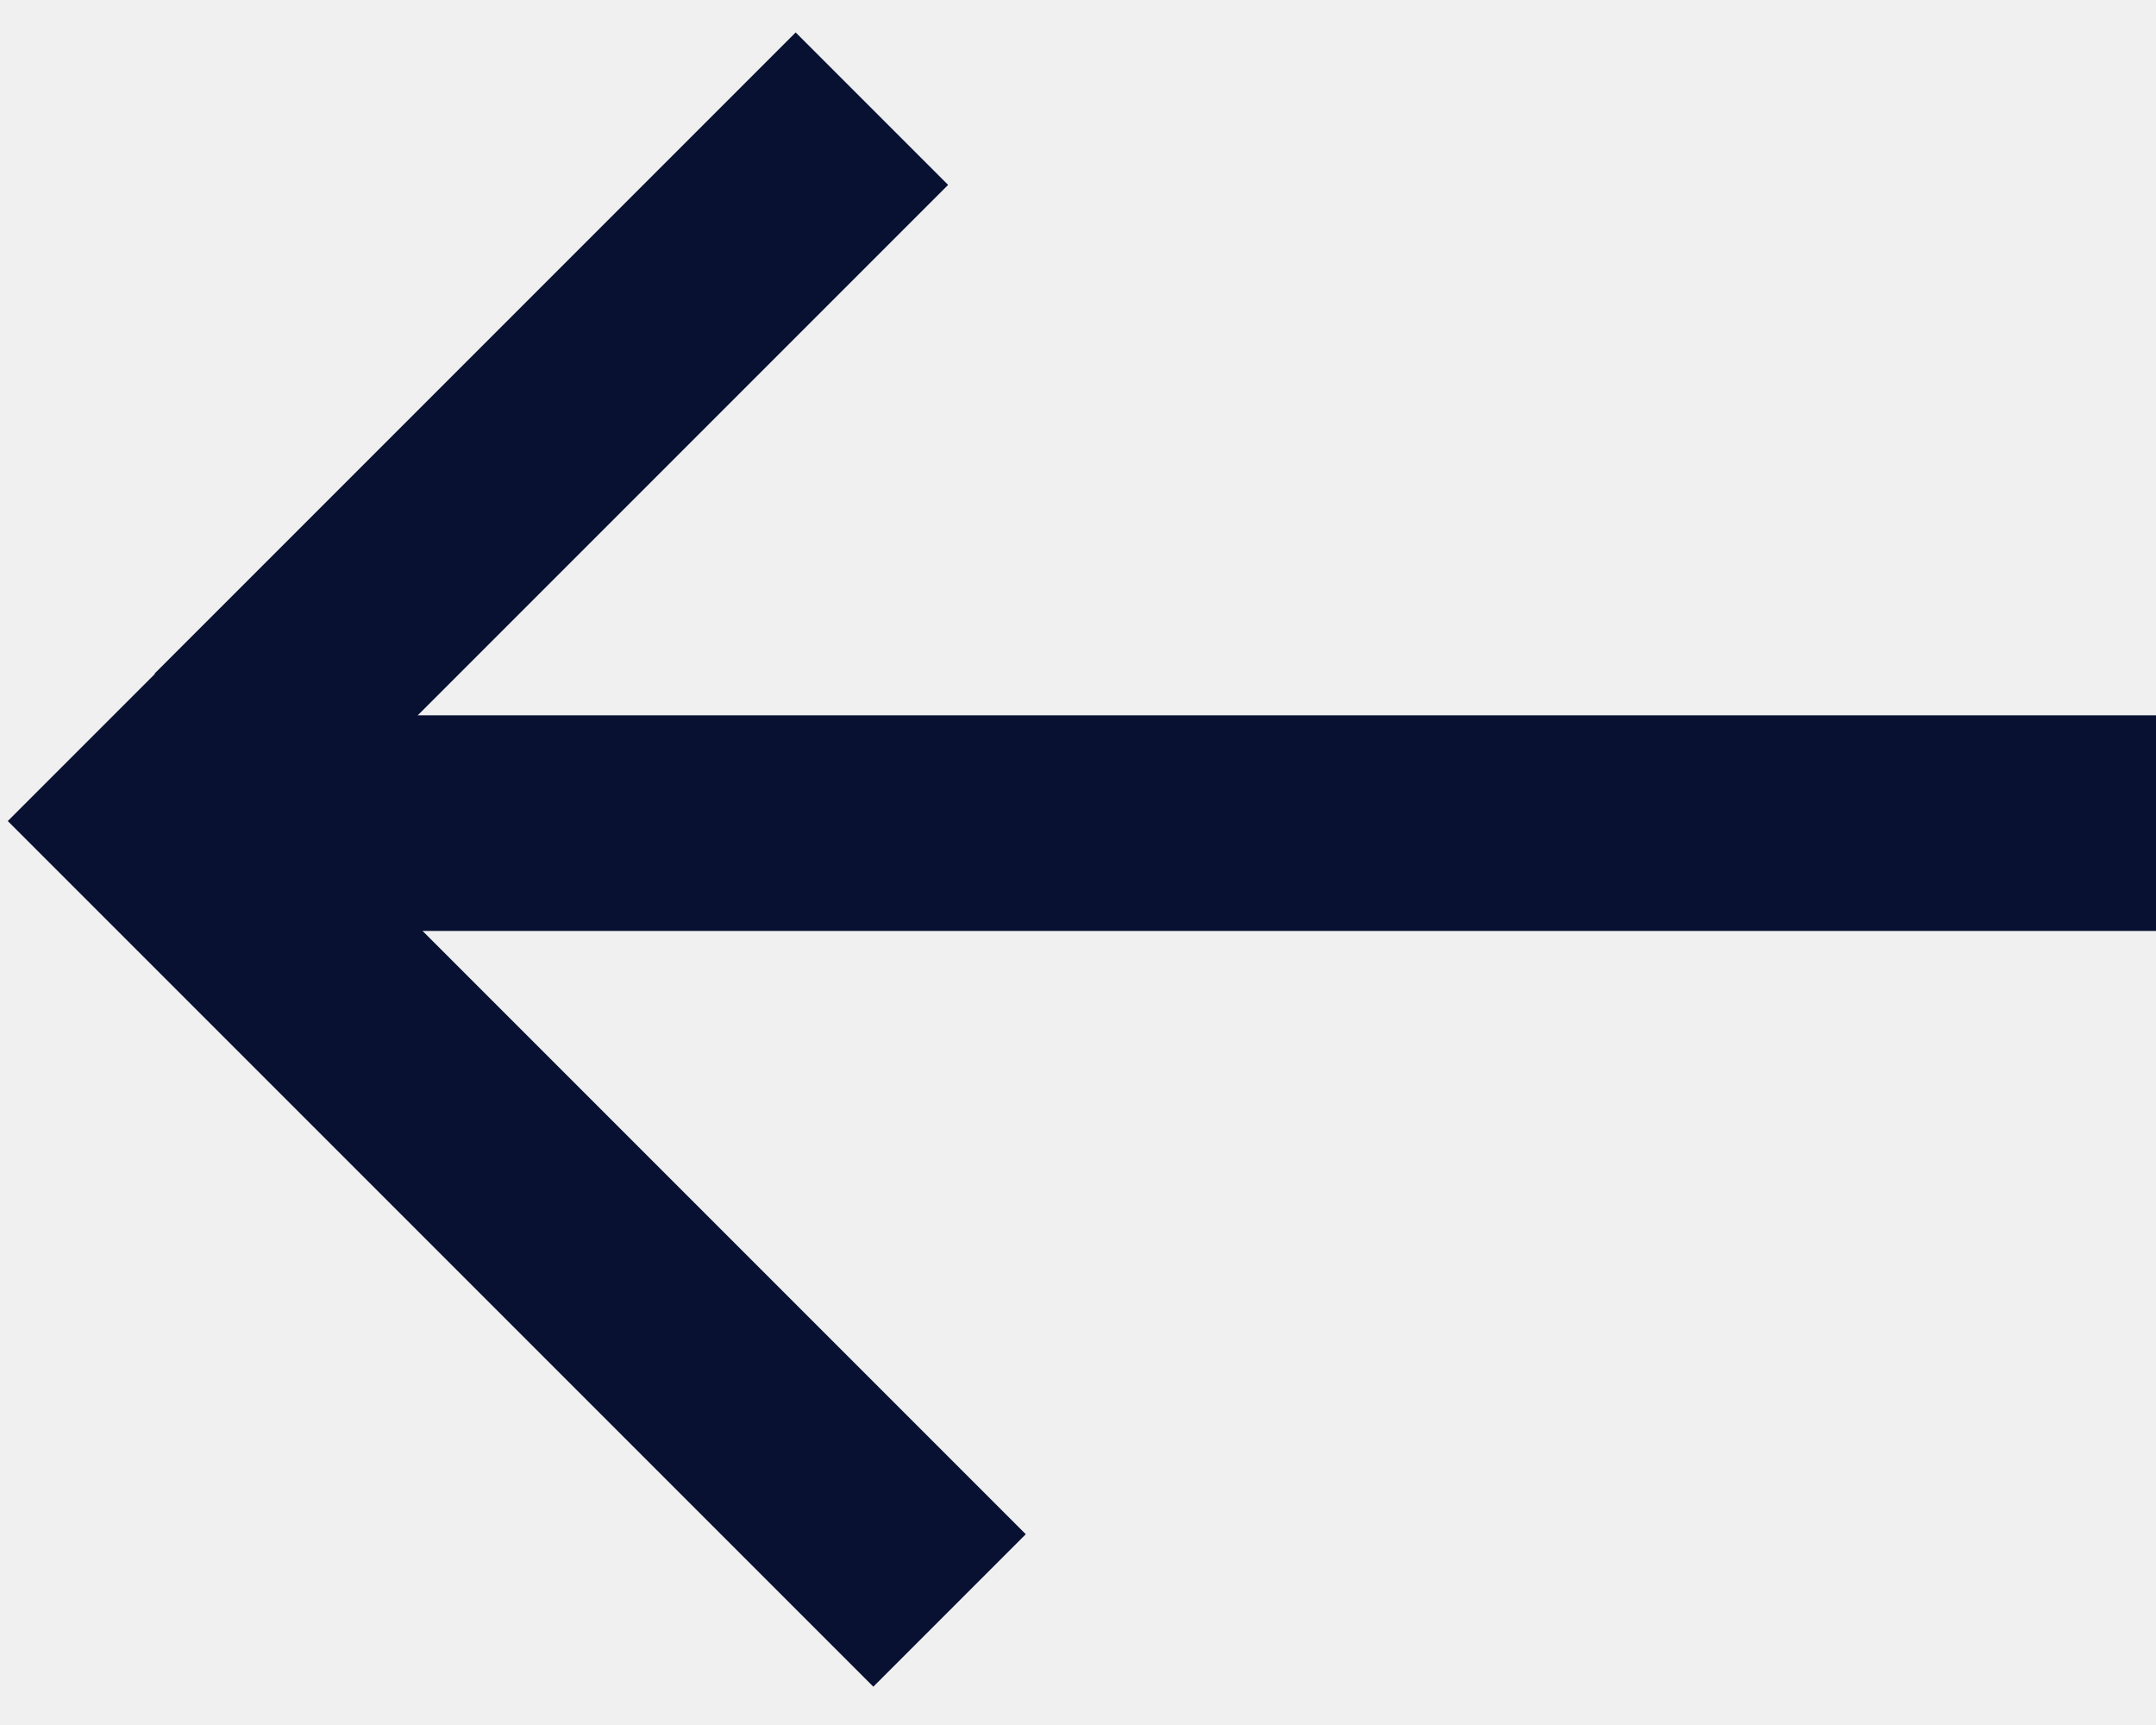
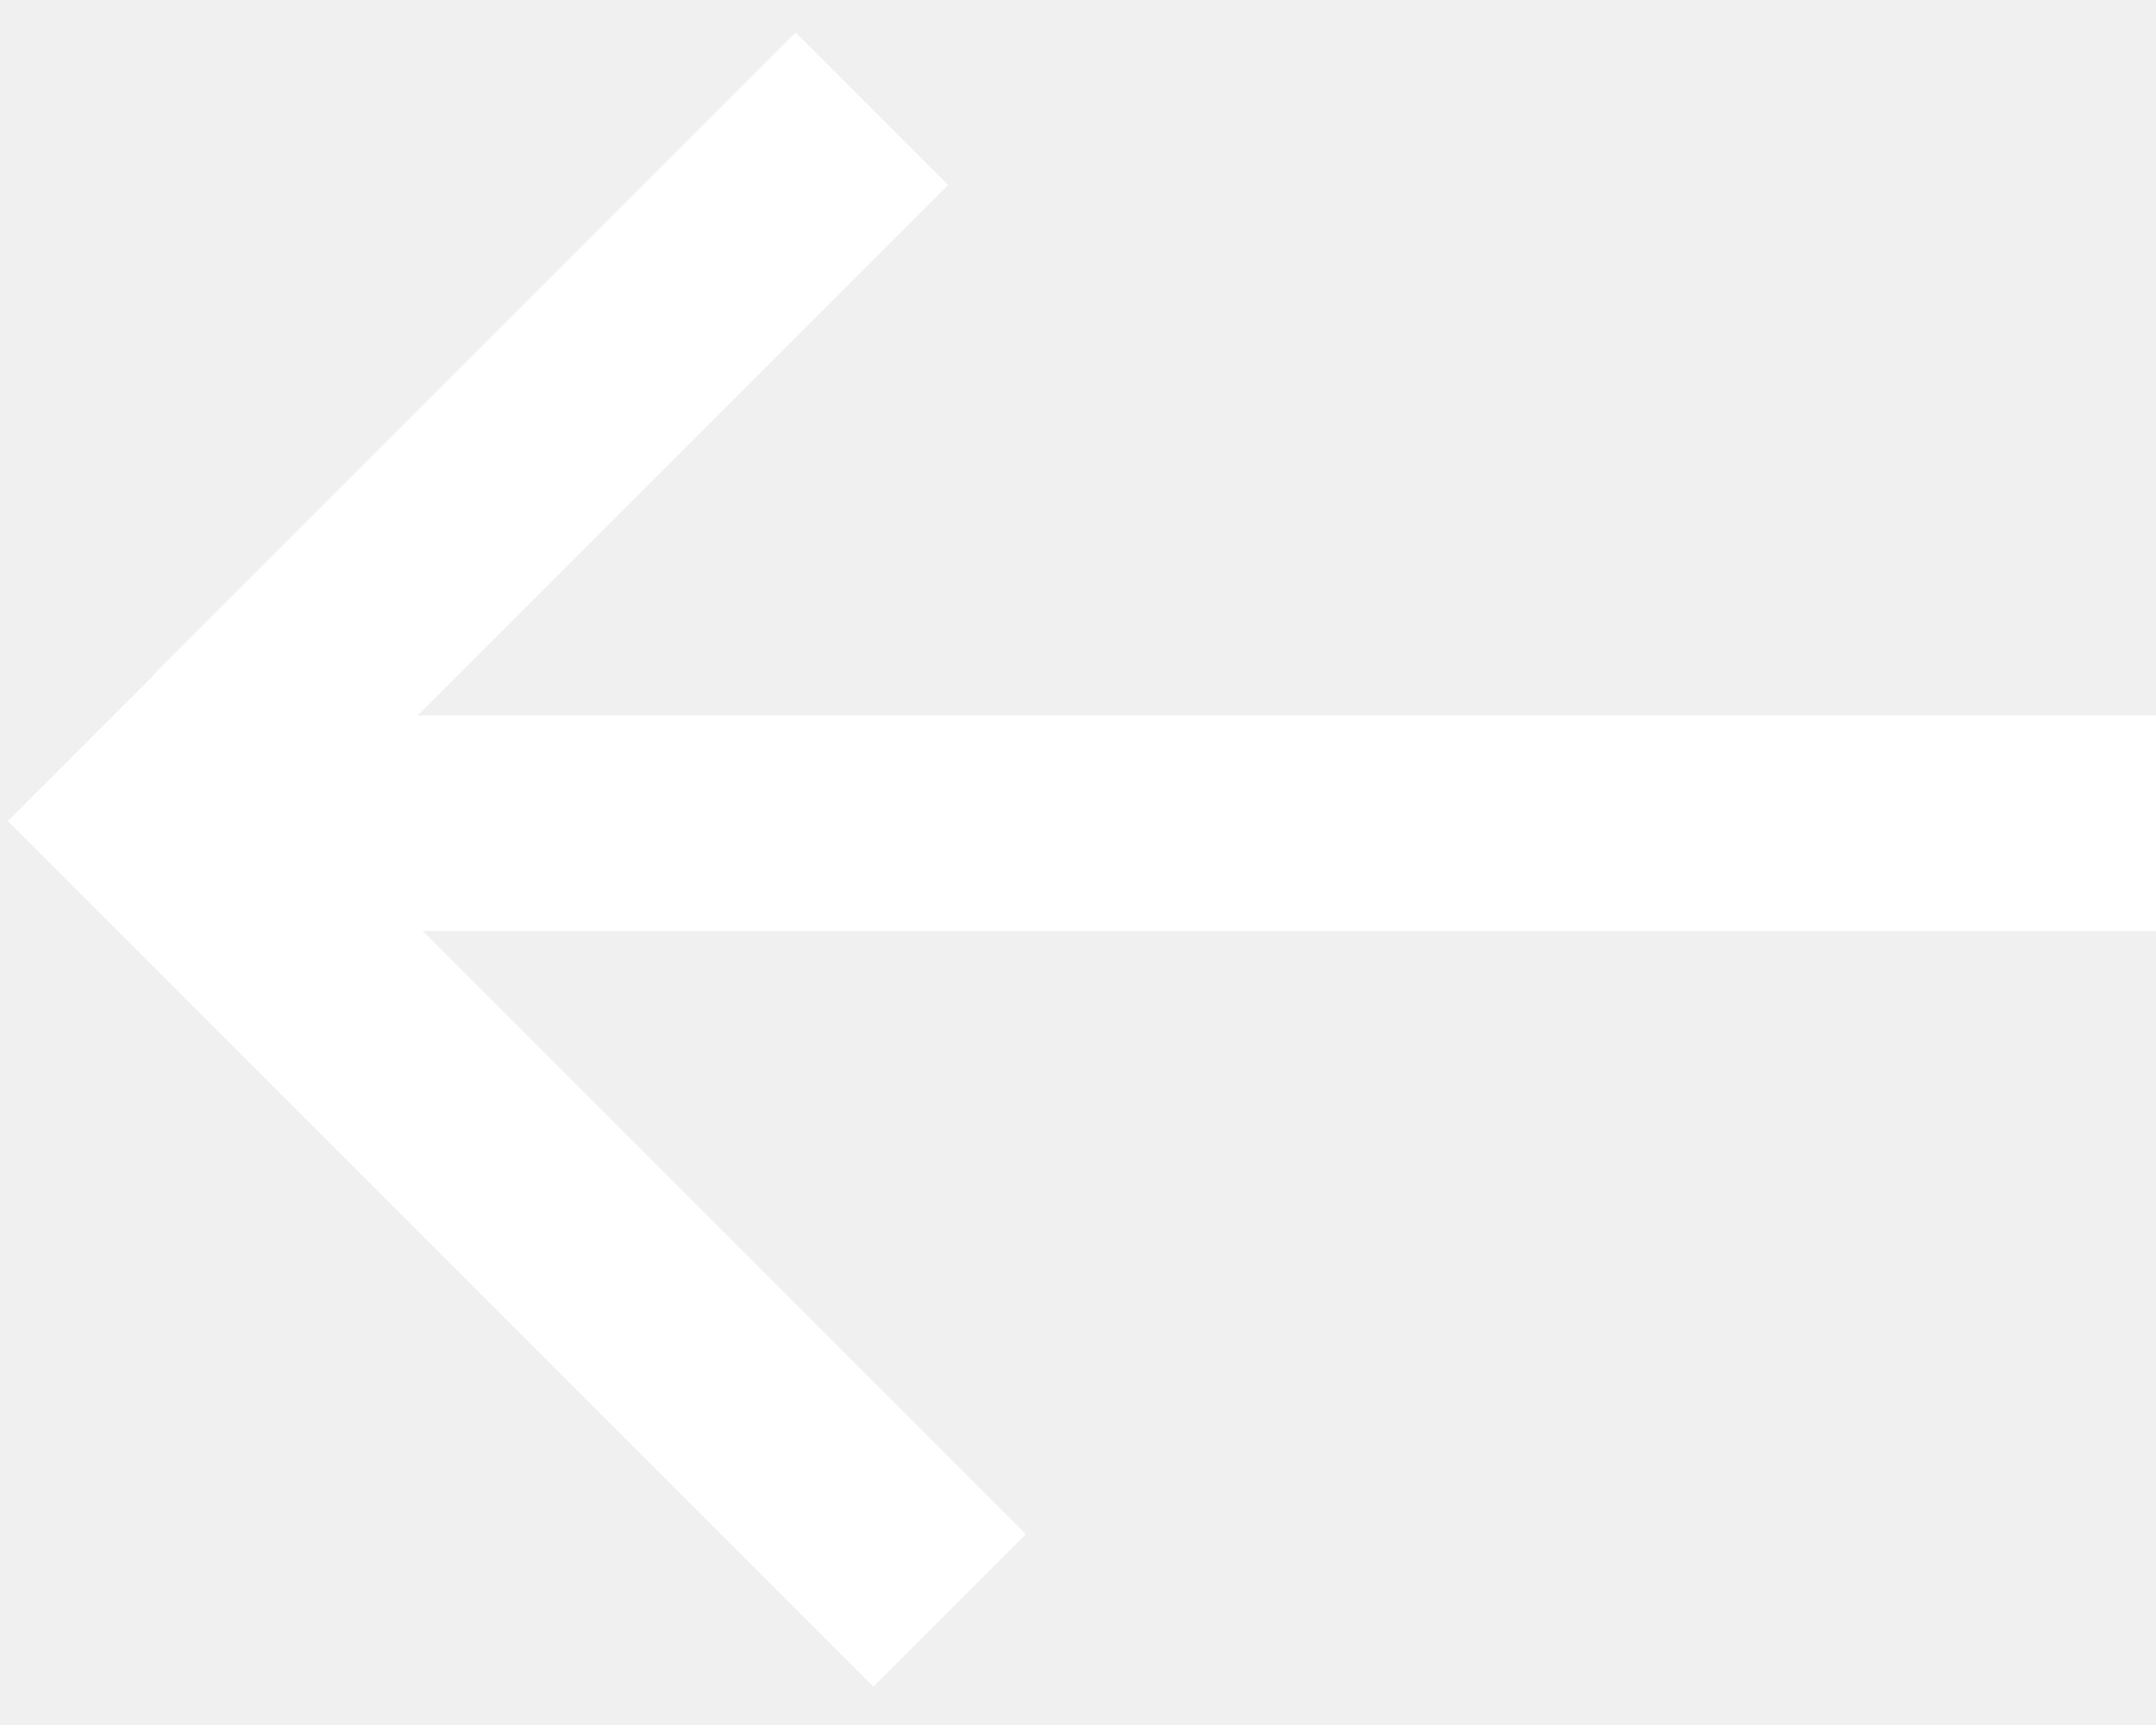
<svg xmlns="http://www.w3.org/2000/svg" width="20" height="16" viewBox="0 0 20 16" fill="none">
-   <rect width="2" height="18" transform="matrix(-4.37114e-08 1 1 4.37114e-08 2 6.63477)" fill="#081132" />
-   <rect width="8.411" height="2" transform="matrix(-0.707107 0.707107 0.707107 0.707107 7.38086 0.300781)" fill="#081132" />
-   <rect width="11.355" height="2" transform="matrix(-0.707107 -0.707107 -0.707107 0.707107 9.51562 14.2305)" fill="#081132" />
+   <rect width="2" height="18" transform="matrix(-4.37114e-08 1 1 4.37114e-08 2 6.63477)" fill="#fff" />
+   <rect width="8.411" height="2" transform="matrix(-0.707107 0.707107 0.707107 0.707107 7.38086 0.300781)" fill="#fff" />
+   <rect width="11.355" height="2" transform="matrix(-0.707107 -0.707107 -0.707107 0.707107 9.51562 14.2305)" fill="#fff" />
</svg>
